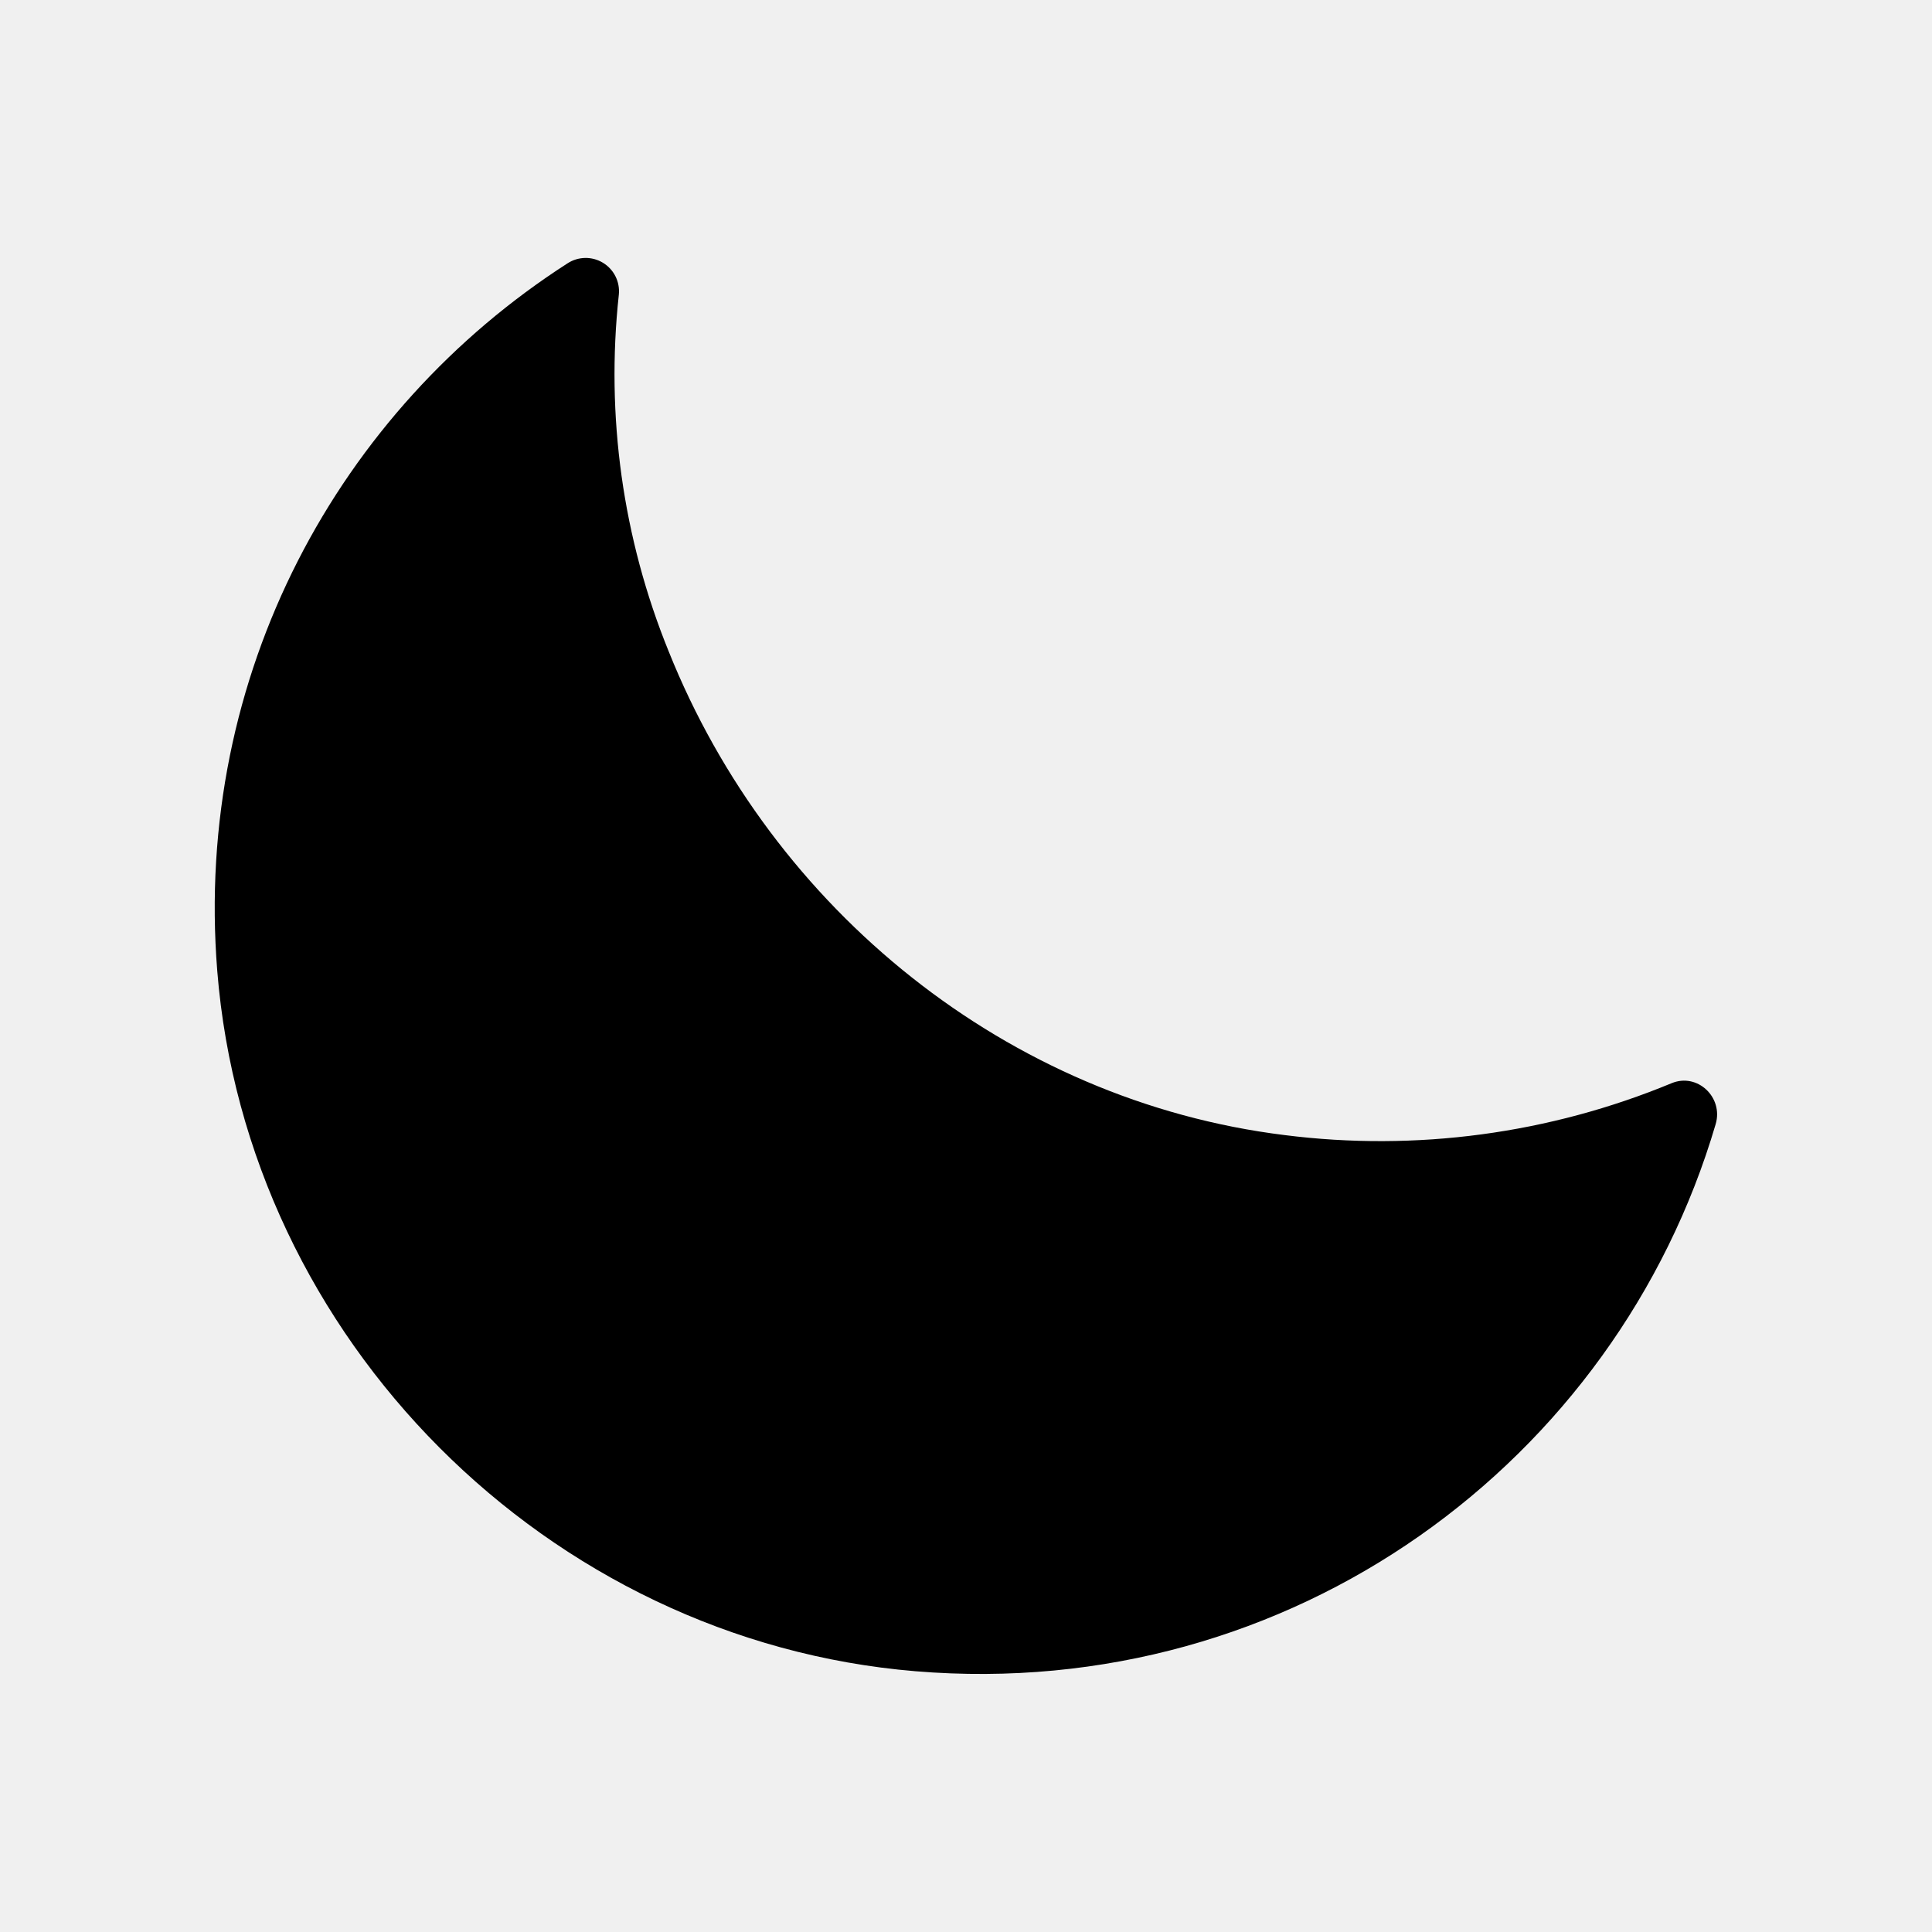
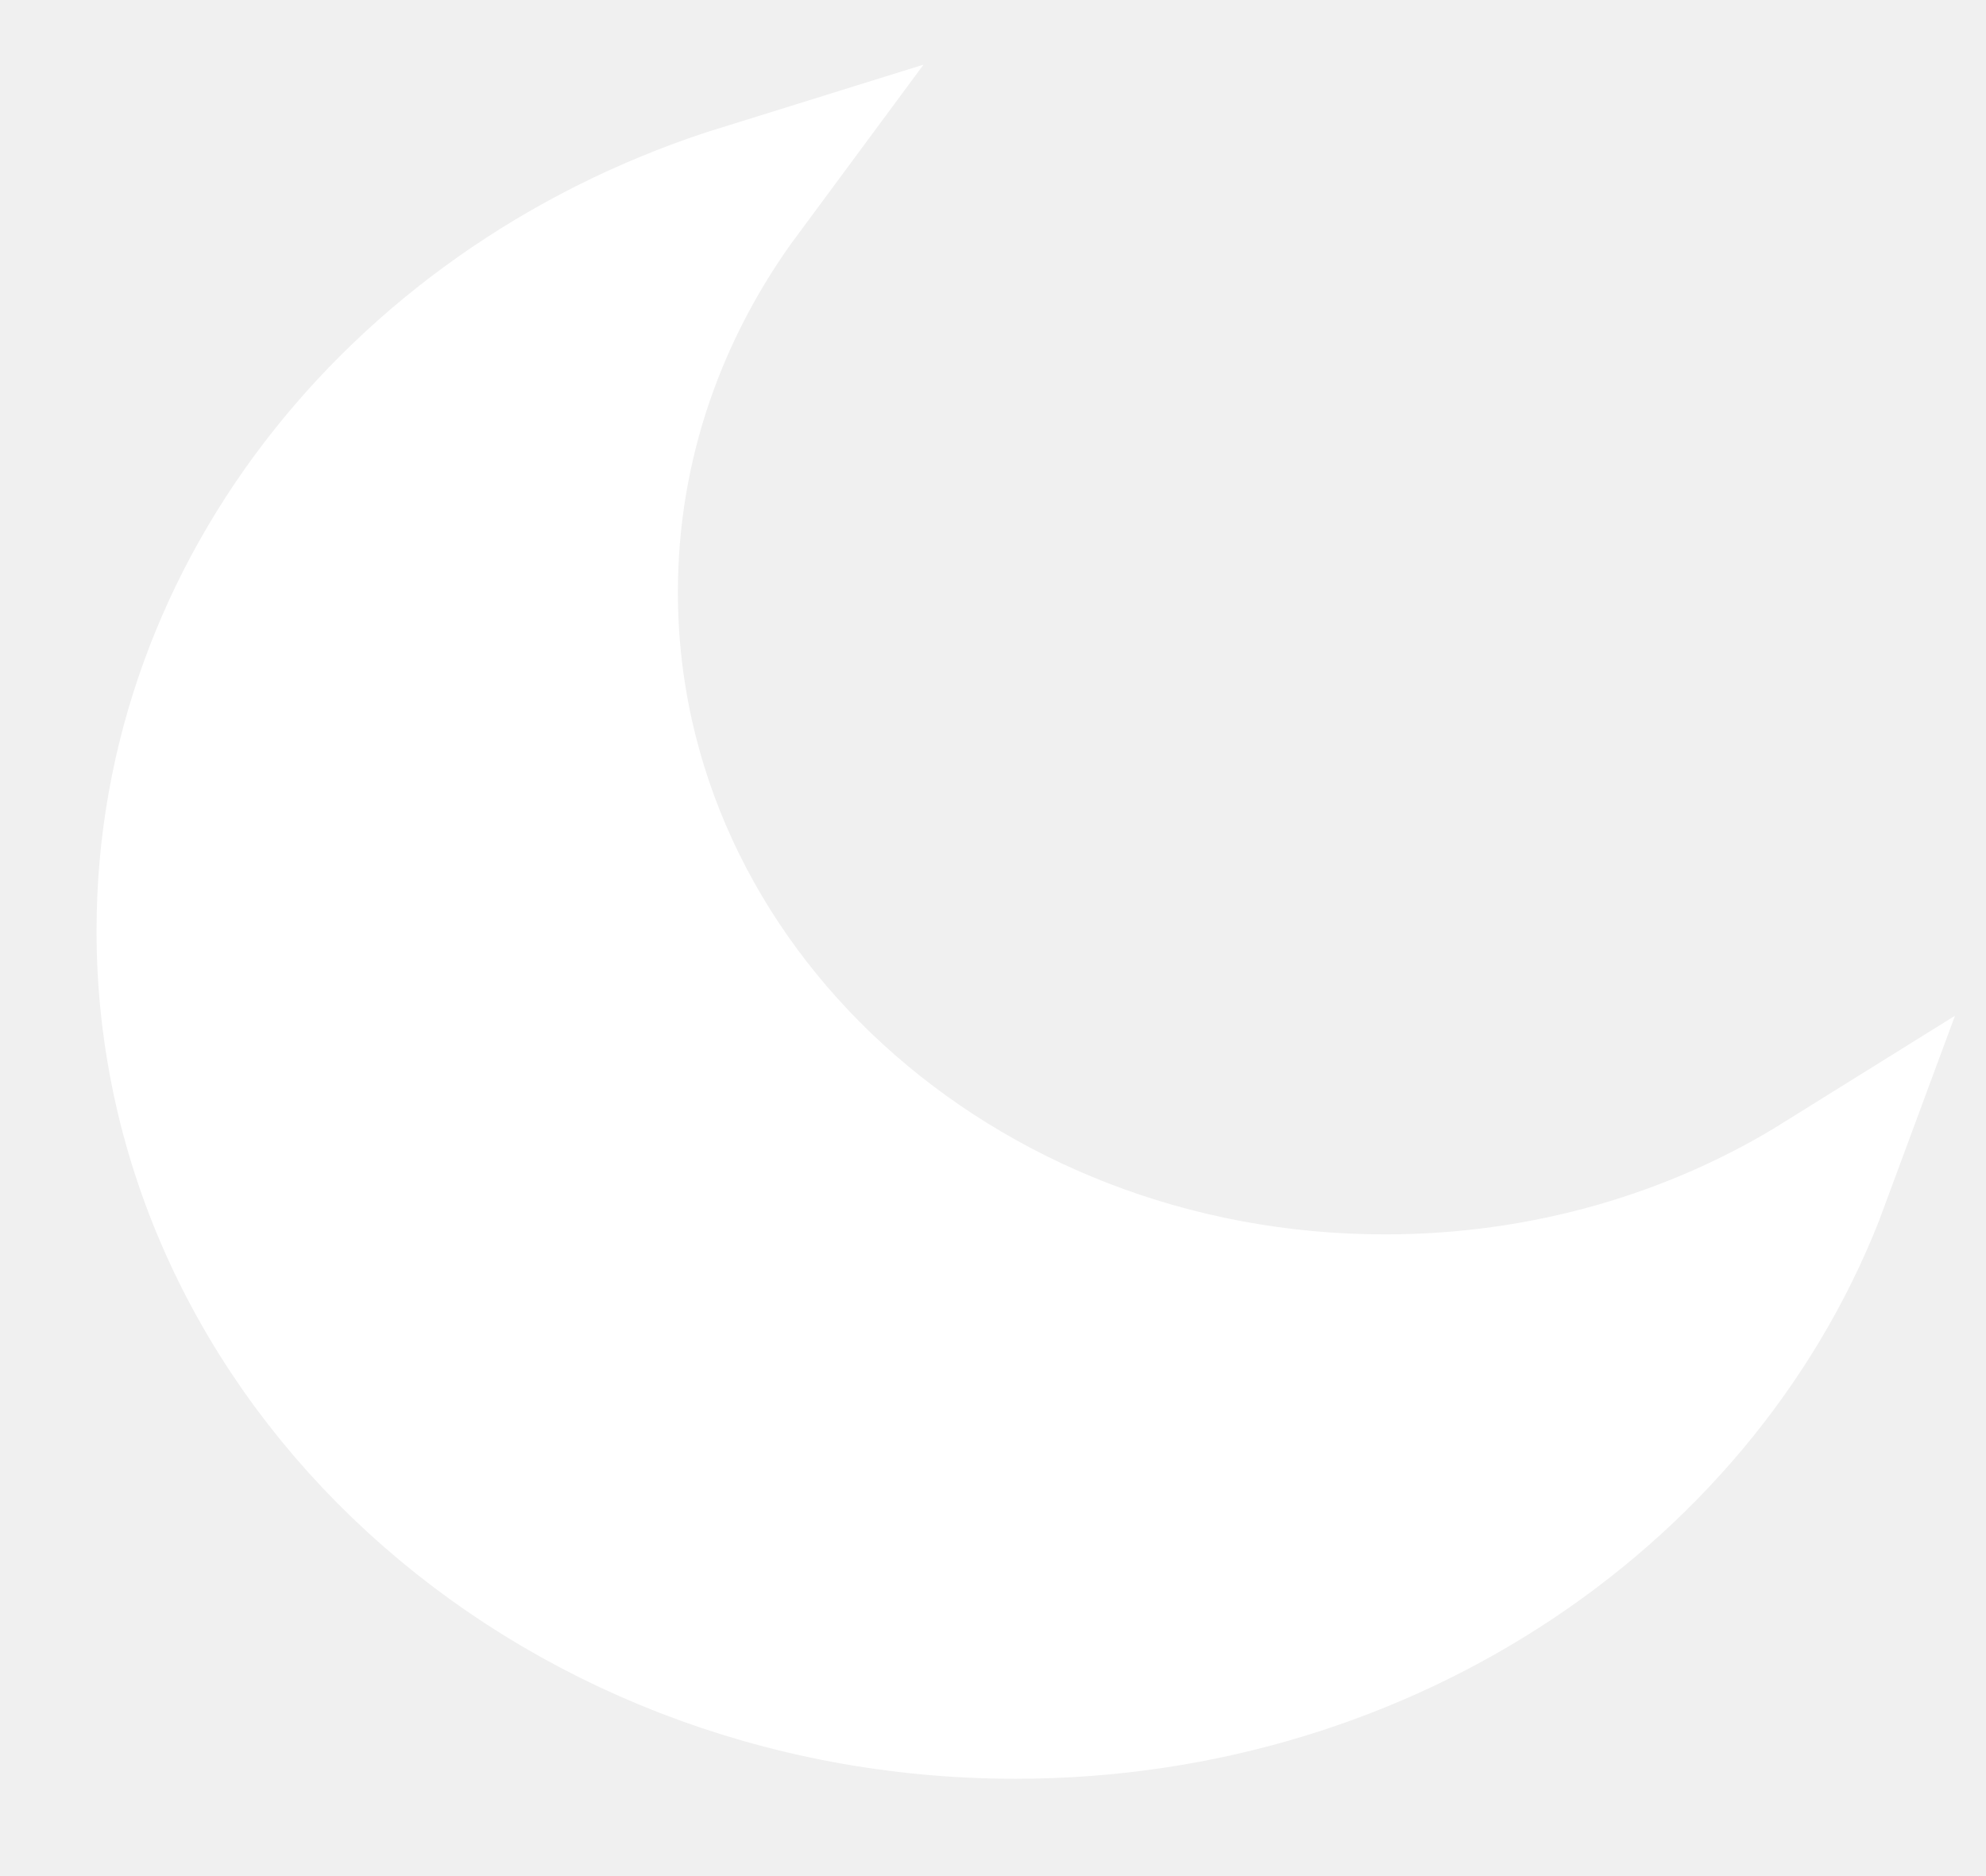
- <svg xmlns="http://www.w3.org/2000/svg" id="night-mode" x="0" y="0" version="1.1" viewBox="0 0 29 29" xml:space="preserve">
-   <path d="M19.282 17.038c-4.15-.513-7.691-3.379-9.245-7.261a11.042 11.042 0 0 1-.748-5.355.5.5 0 0 0-.772-.468C5.09 6.156 2.905 10.121 3.261 14.573c.442 5.524 4.959 10.056 10.482 10.513 5.646.468 10.522-3.148 12.01-8.213.118-.402-.274-.774-.661-.614a11.43 11.43 0 0 1-5.81.779z" />
+ <svg xmlns="http://www.w3.org/2000/svg" width="18" height="17" viewBox="0 0 18 17" fill="none">
+   <path fill-rule="evenodd" clip-rule="evenodd" d="M12.553 11.815C8.669 11.815 5.519 8.928 5.519 5.368C5.519 4.025 5.967 2.782 6.731 1.75C3.69 2.695 1.5 5.331 1.5 8.438C1.5 12.338 4.949 15.5 9.204 15.5C12.593 15.5 15.47 13.493 16.5 10.704C15.375 11.405 14.016 11.815 12.553 11.815Z" fill="white" stroke="white" stroke-width="1.25" />
</svg>
